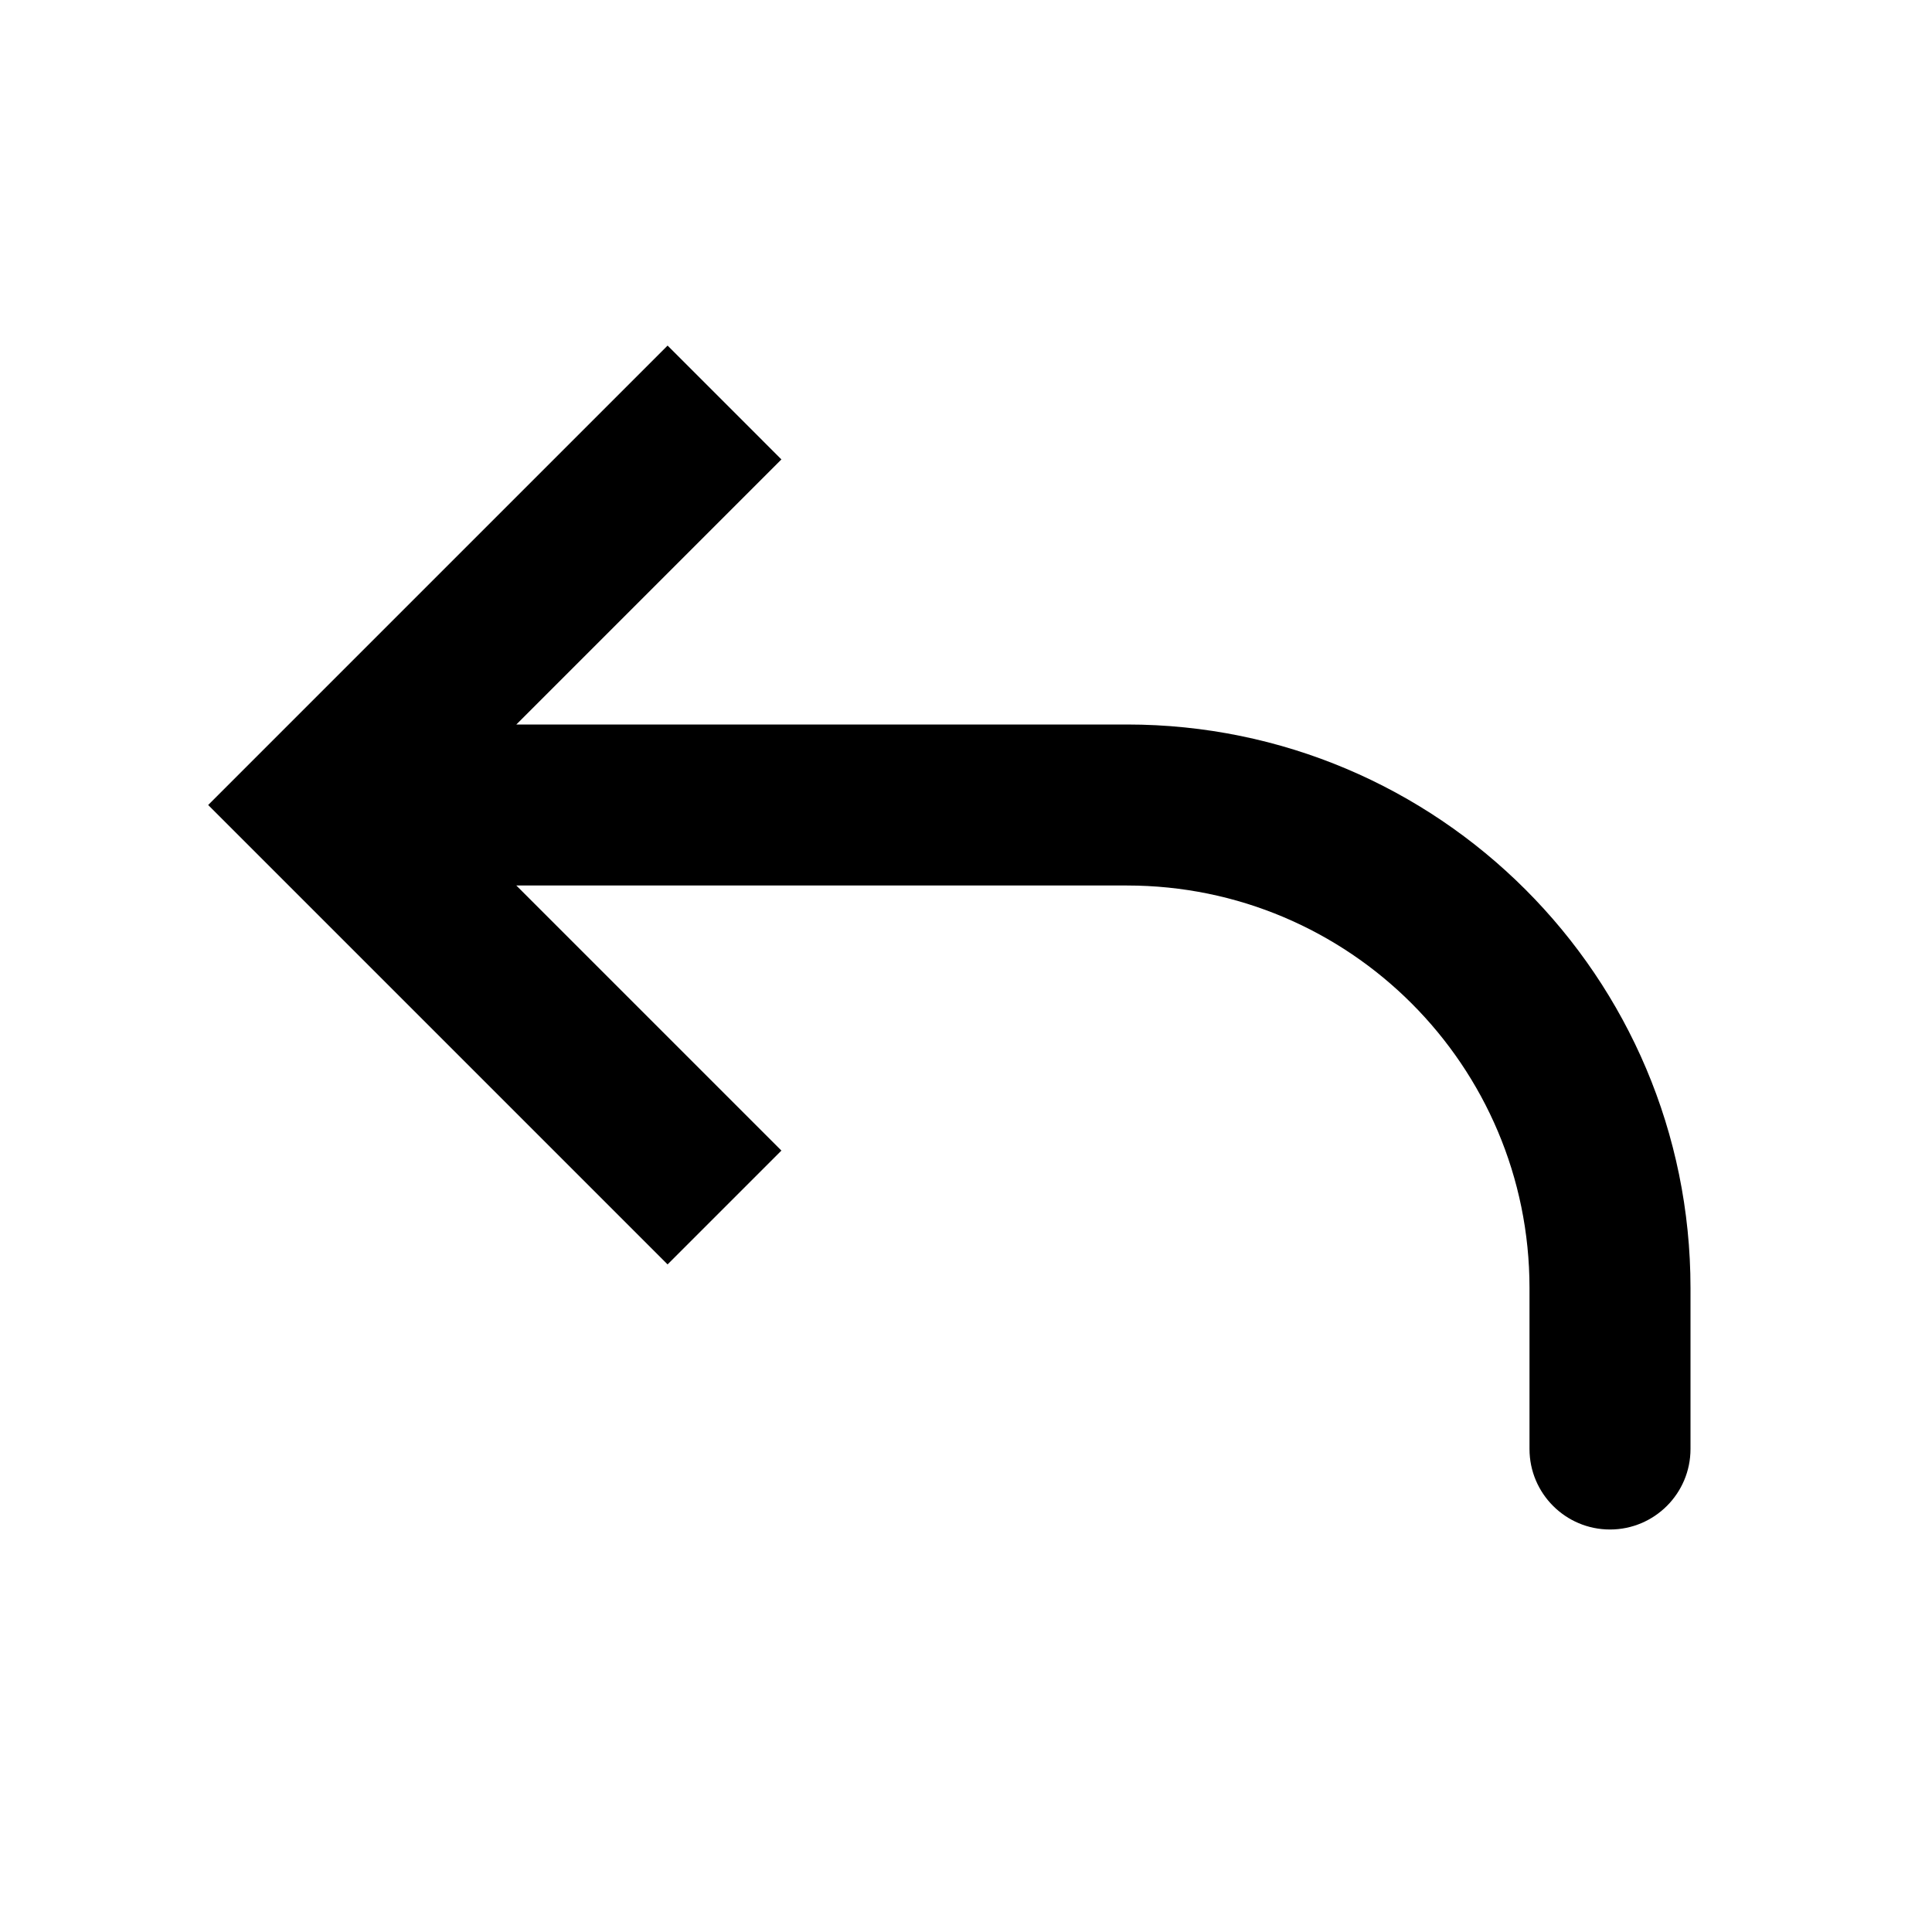
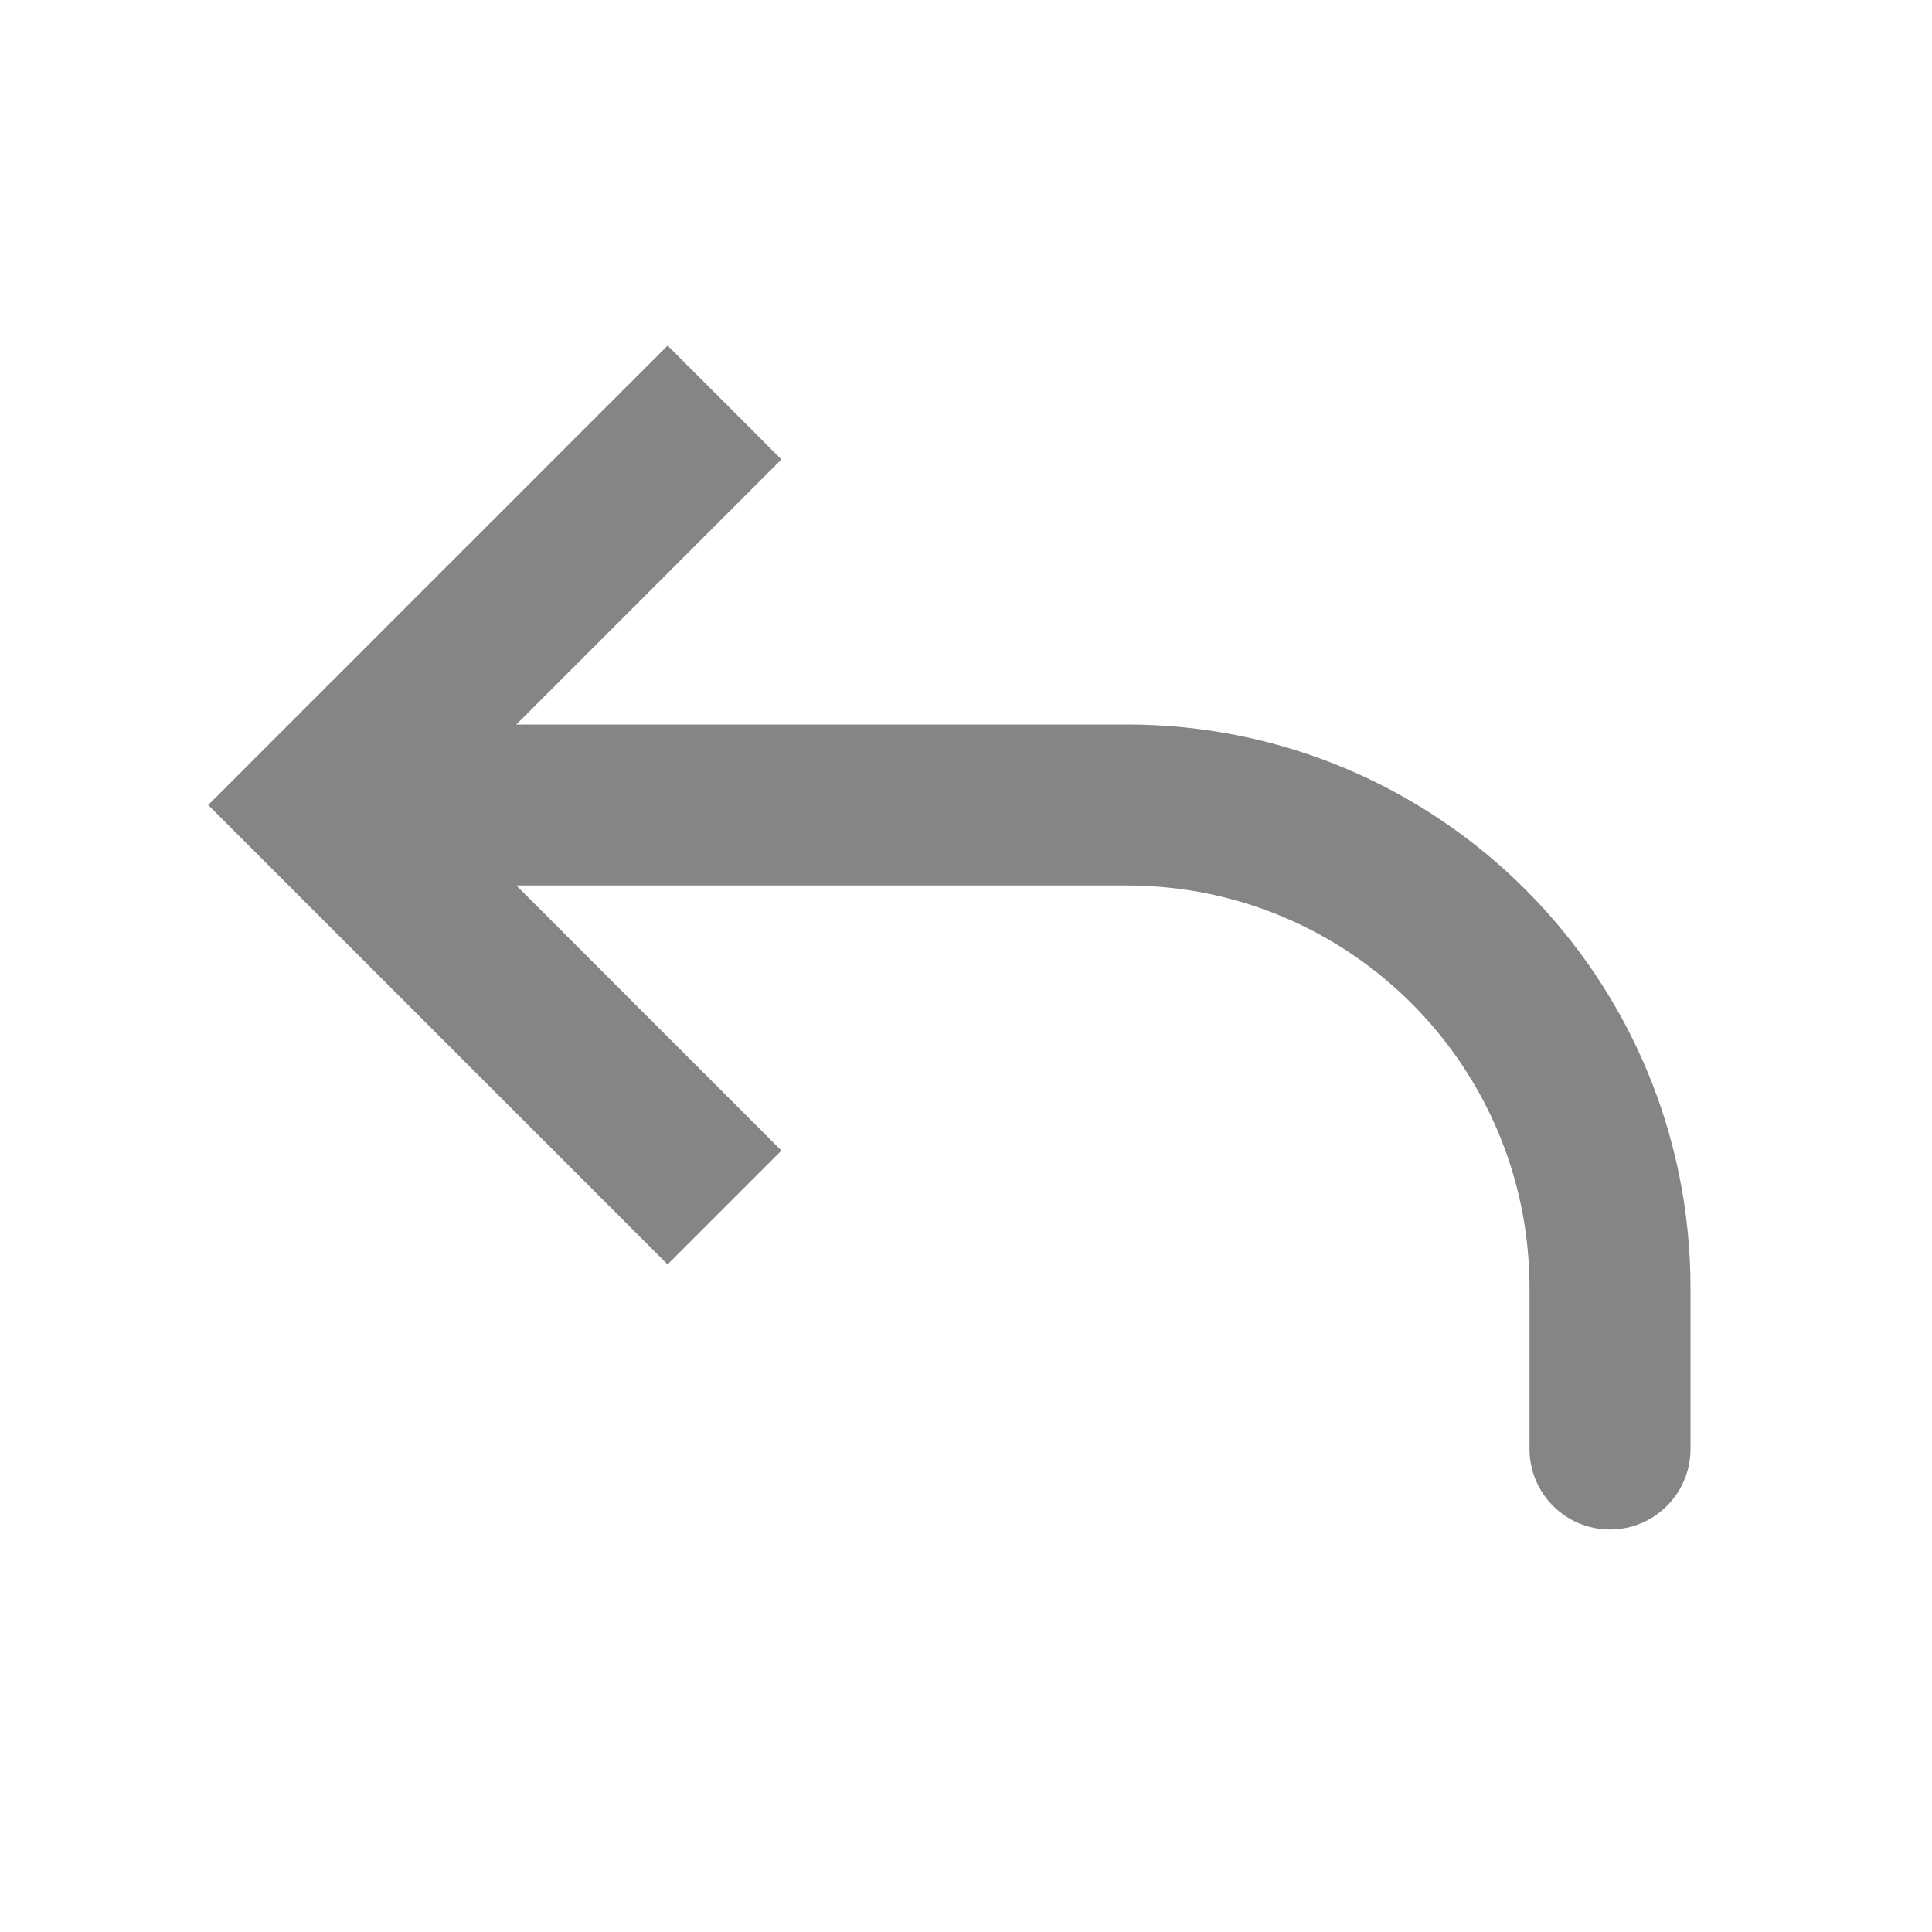
<svg xmlns="http://www.w3.org/2000/svg" width="800px" height="800px" viewBox="0 0 24 24" fill="none">
-   <path d="M4 10L3.293 10.707L2.586 10L3.293 9.293L4 10ZM21 18C21 18.552 20.552 19 20 19C19.448 19 19 18.552 19 18L21 18ZM8.293 15.707L3.293 10.707L4.707 9.293L9.707 14.293L8.293 15.707ZM3.293 9.293L8.293 4.293L9.707 5.707L4.707 10.707L3.293 9.293ZM4 9L14 9L14 11L4 11L4 9ZM21 16L21 18L19 18L19 16L21 16ZM14 9C17.866 9 21 12.134 21 16L19 16C19 13.239 16.761 11 14 11L14 9Z" fill="#000000" />
+   <path d="M4 10L3.293 10.707L2.586 10L3.293 9.293L4 10ZM21 18C21 18.552 20.552 19 20 19C19.448 19 19 18.552 19 18L21 18ZM8.293 15.707L3.293 10.707L4.707 9.293L9.707 14.293L8.293 15.707ZM3.293 9.293L8.293 4.293L9.707 5.707L4.707 10.707L3.293 9.293ZM4 9L14 9L14 11L4 11L4 9ZM21 16L21 18L19 18L19 16L21 16ZM14 9C17.866 9 21 12.134 21 16L19 16C19 13.239 16.761 11 14 11L14 9Z" fill="hsl(0, 0%, 52%)" />
</svg>
